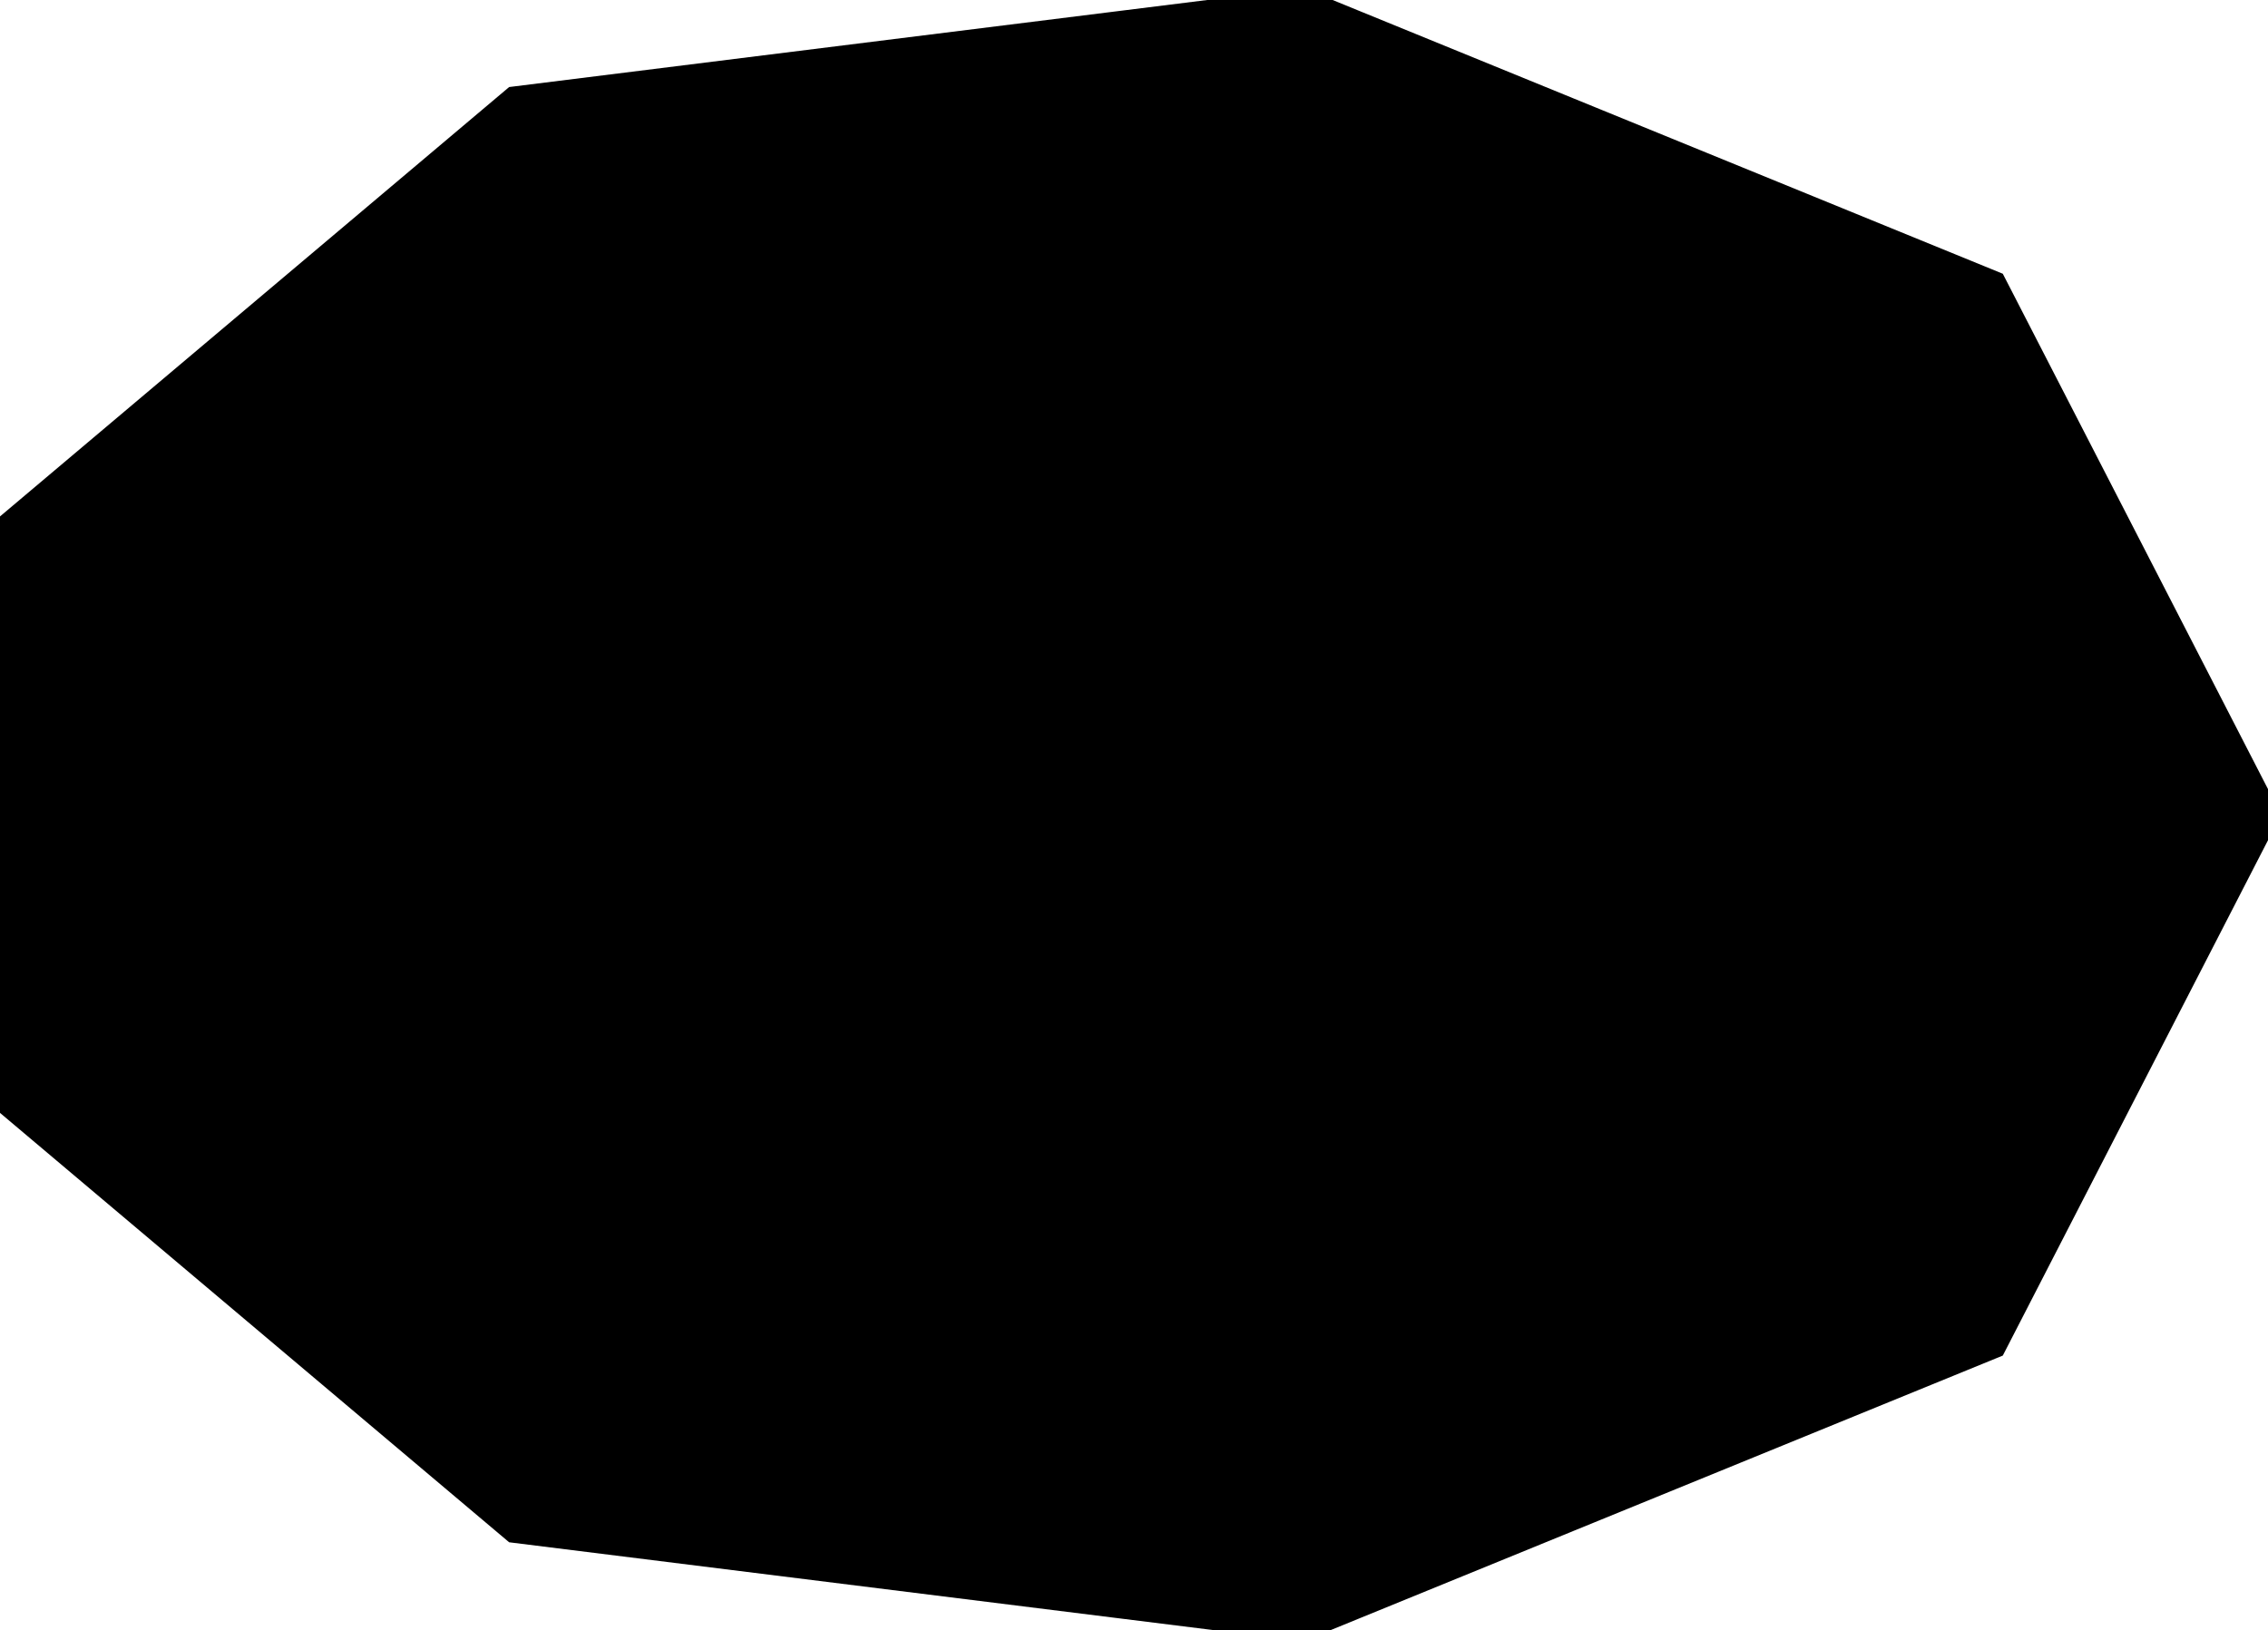
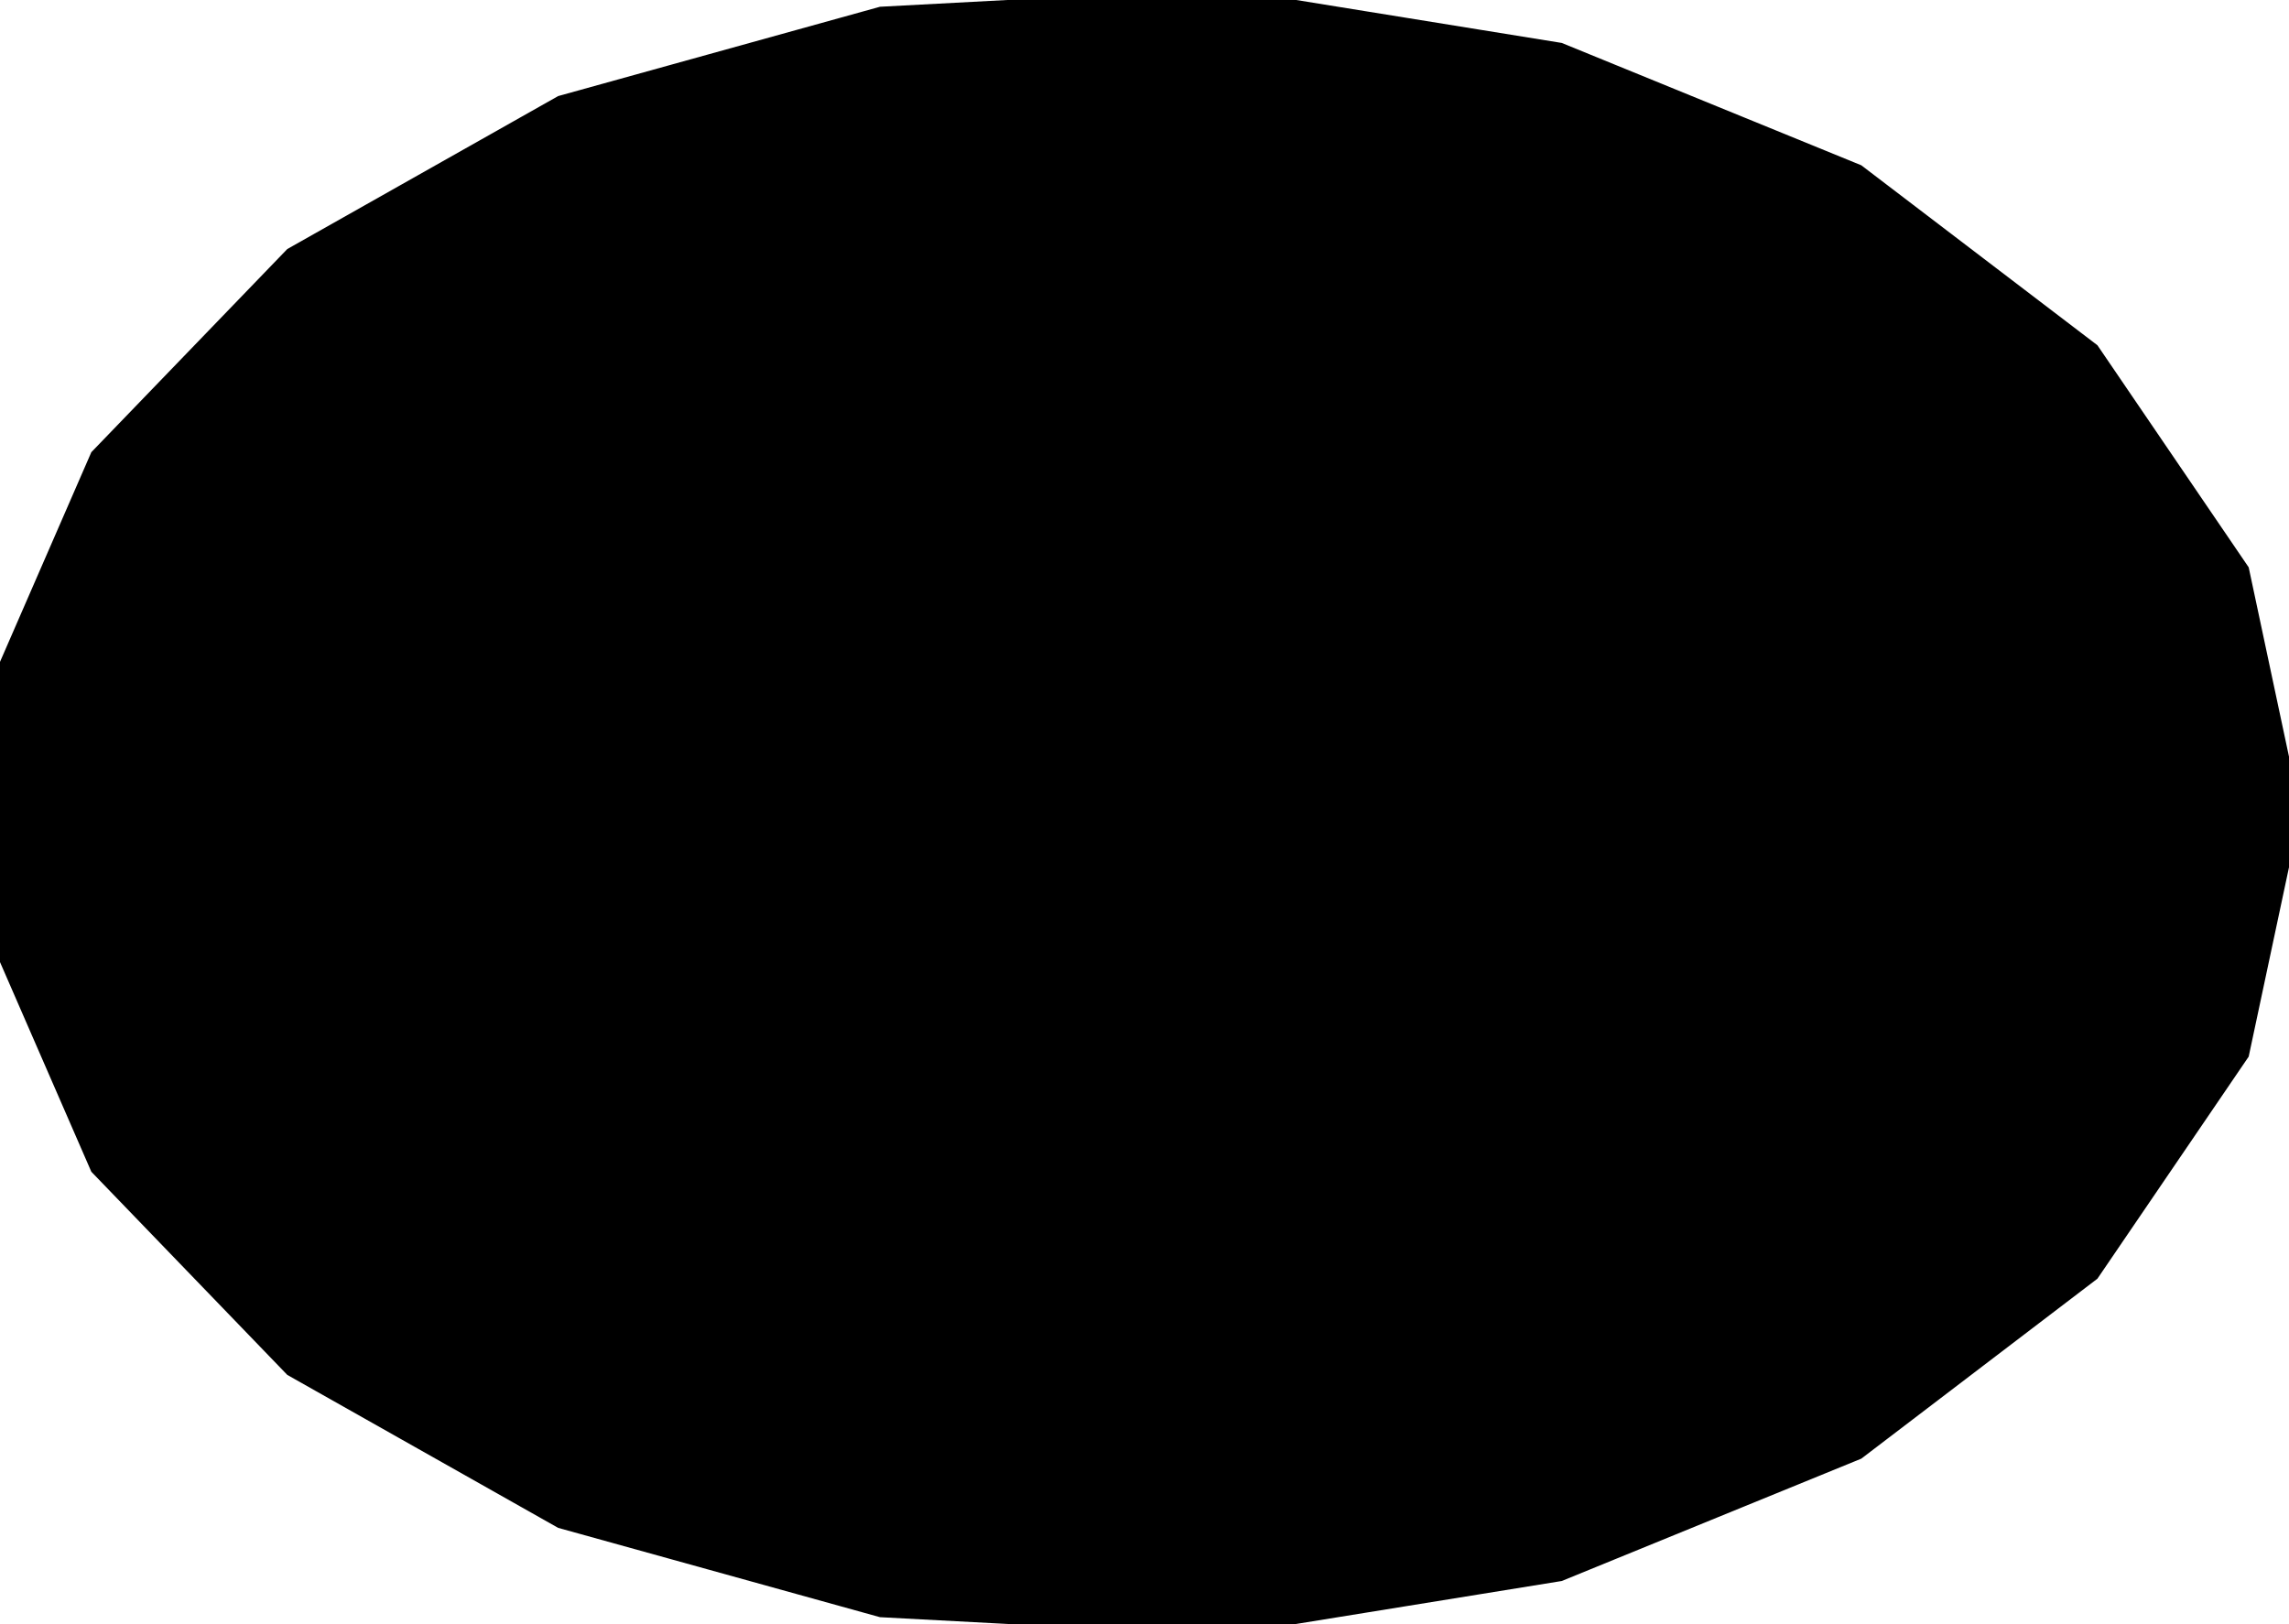
- <svg xmlns="http://www.w3.org/2000/svg" baseProfile="tiny" height="6.969mm" width="9.698mm" viewBox="-4.698 -3.484 9.698 6.969" version="1.1" stroke="black" stroke-width=".1" fill="none">
-   <path fill="#000000" stroke="#000000" d="M3.83 -2.274 L5 -2.1664437030601653e-16 L3.83 2.274 L0.868 3.484 L-2.5 3.064 L-4.698 1.21 L-4.698 -1.21 L-2.5 -3.064 L0.868 -3.484 z" />
+ <svg xmlns="http://www.w3.org/2000/svg" baseProfile="tiny" height="7.056mm" width="9.944mm" viewBox="-4.944 -3.528 9.944 7.056" version="1.1" stroke="black" stroke-width=".1" fill="none">
+   <path fill="#000000" stroke="#000000" d="M4.778 -1.043 L5 -2.166443703060165e-16 L4.778 1.043 L4.131 1.993 L3.117 2.766 L1.827 3.293 L0.374 3.528 L-1.113 3.449 L-2.5 3.064 L-3.665 2.406 L-4.505 1.535 L-4.944 0.527 L-4.944 -0.527 L-4.505 -1.535 L-3.665 -2.406 L-2.5 -3.064 L-1.113 -3.449 L0.374 -3.528 L1.827 -3.293 L3.117 -2.766 L4.131 -1.993 z" />
</svg>
